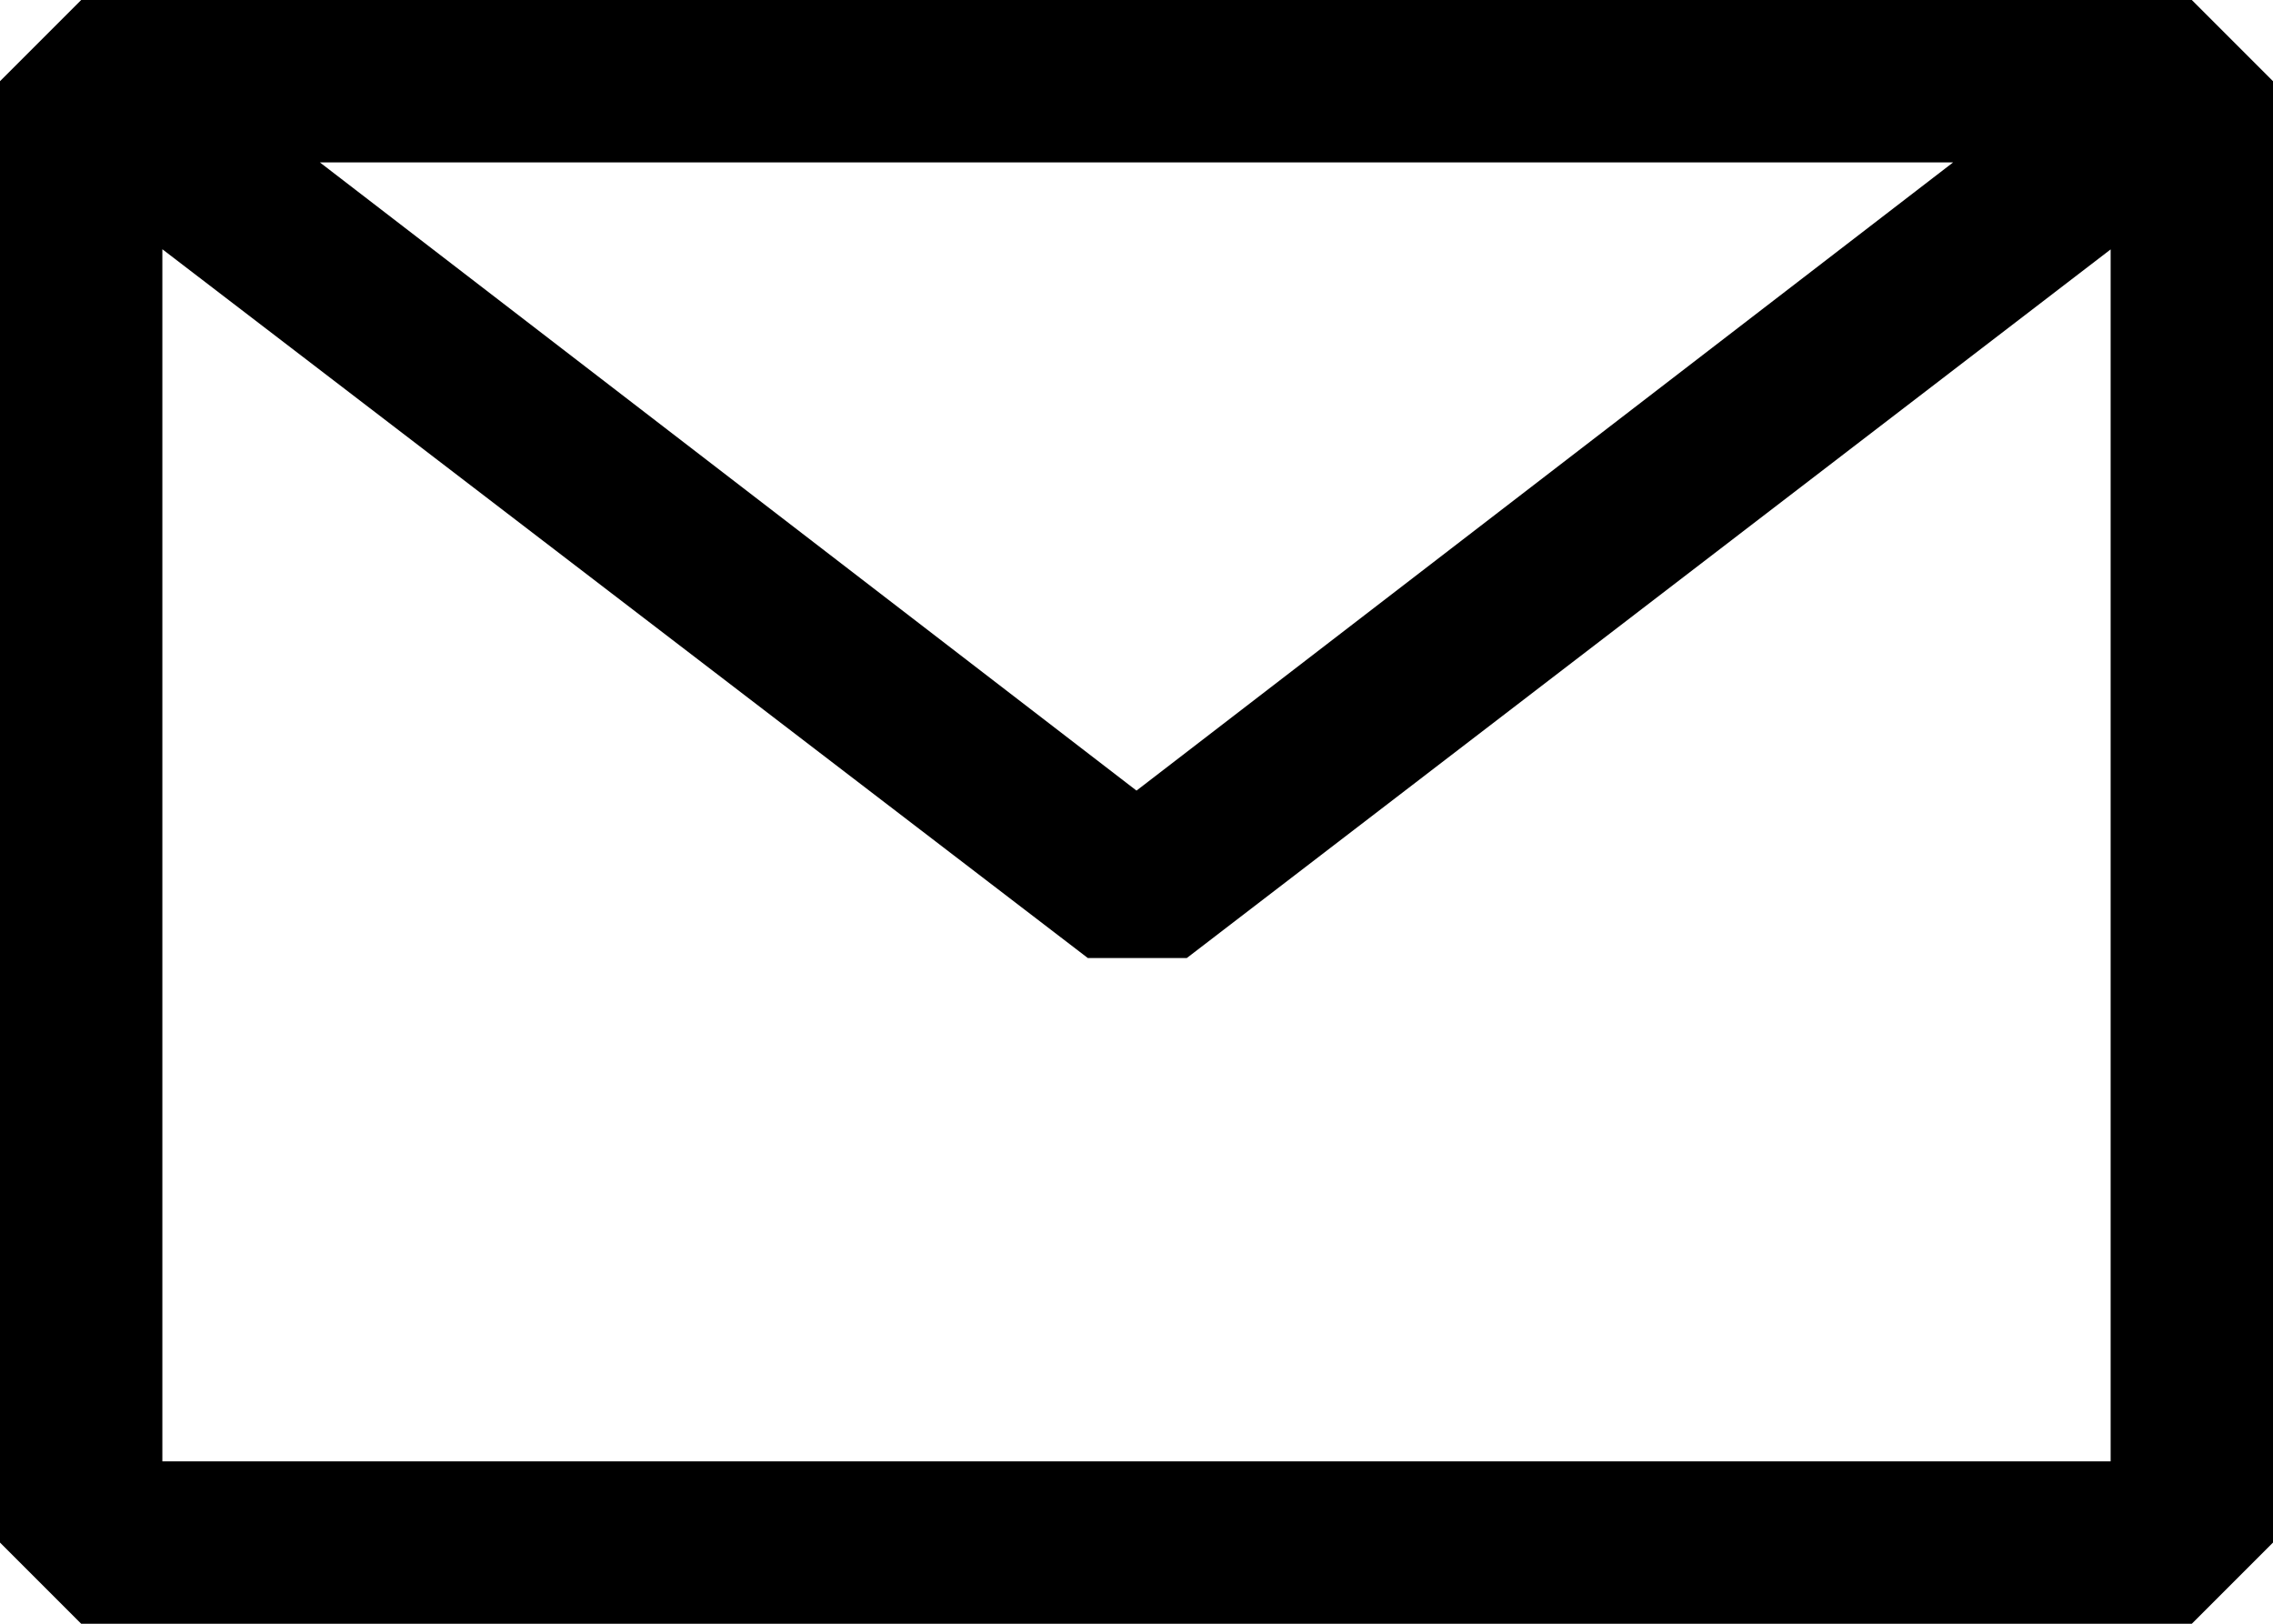
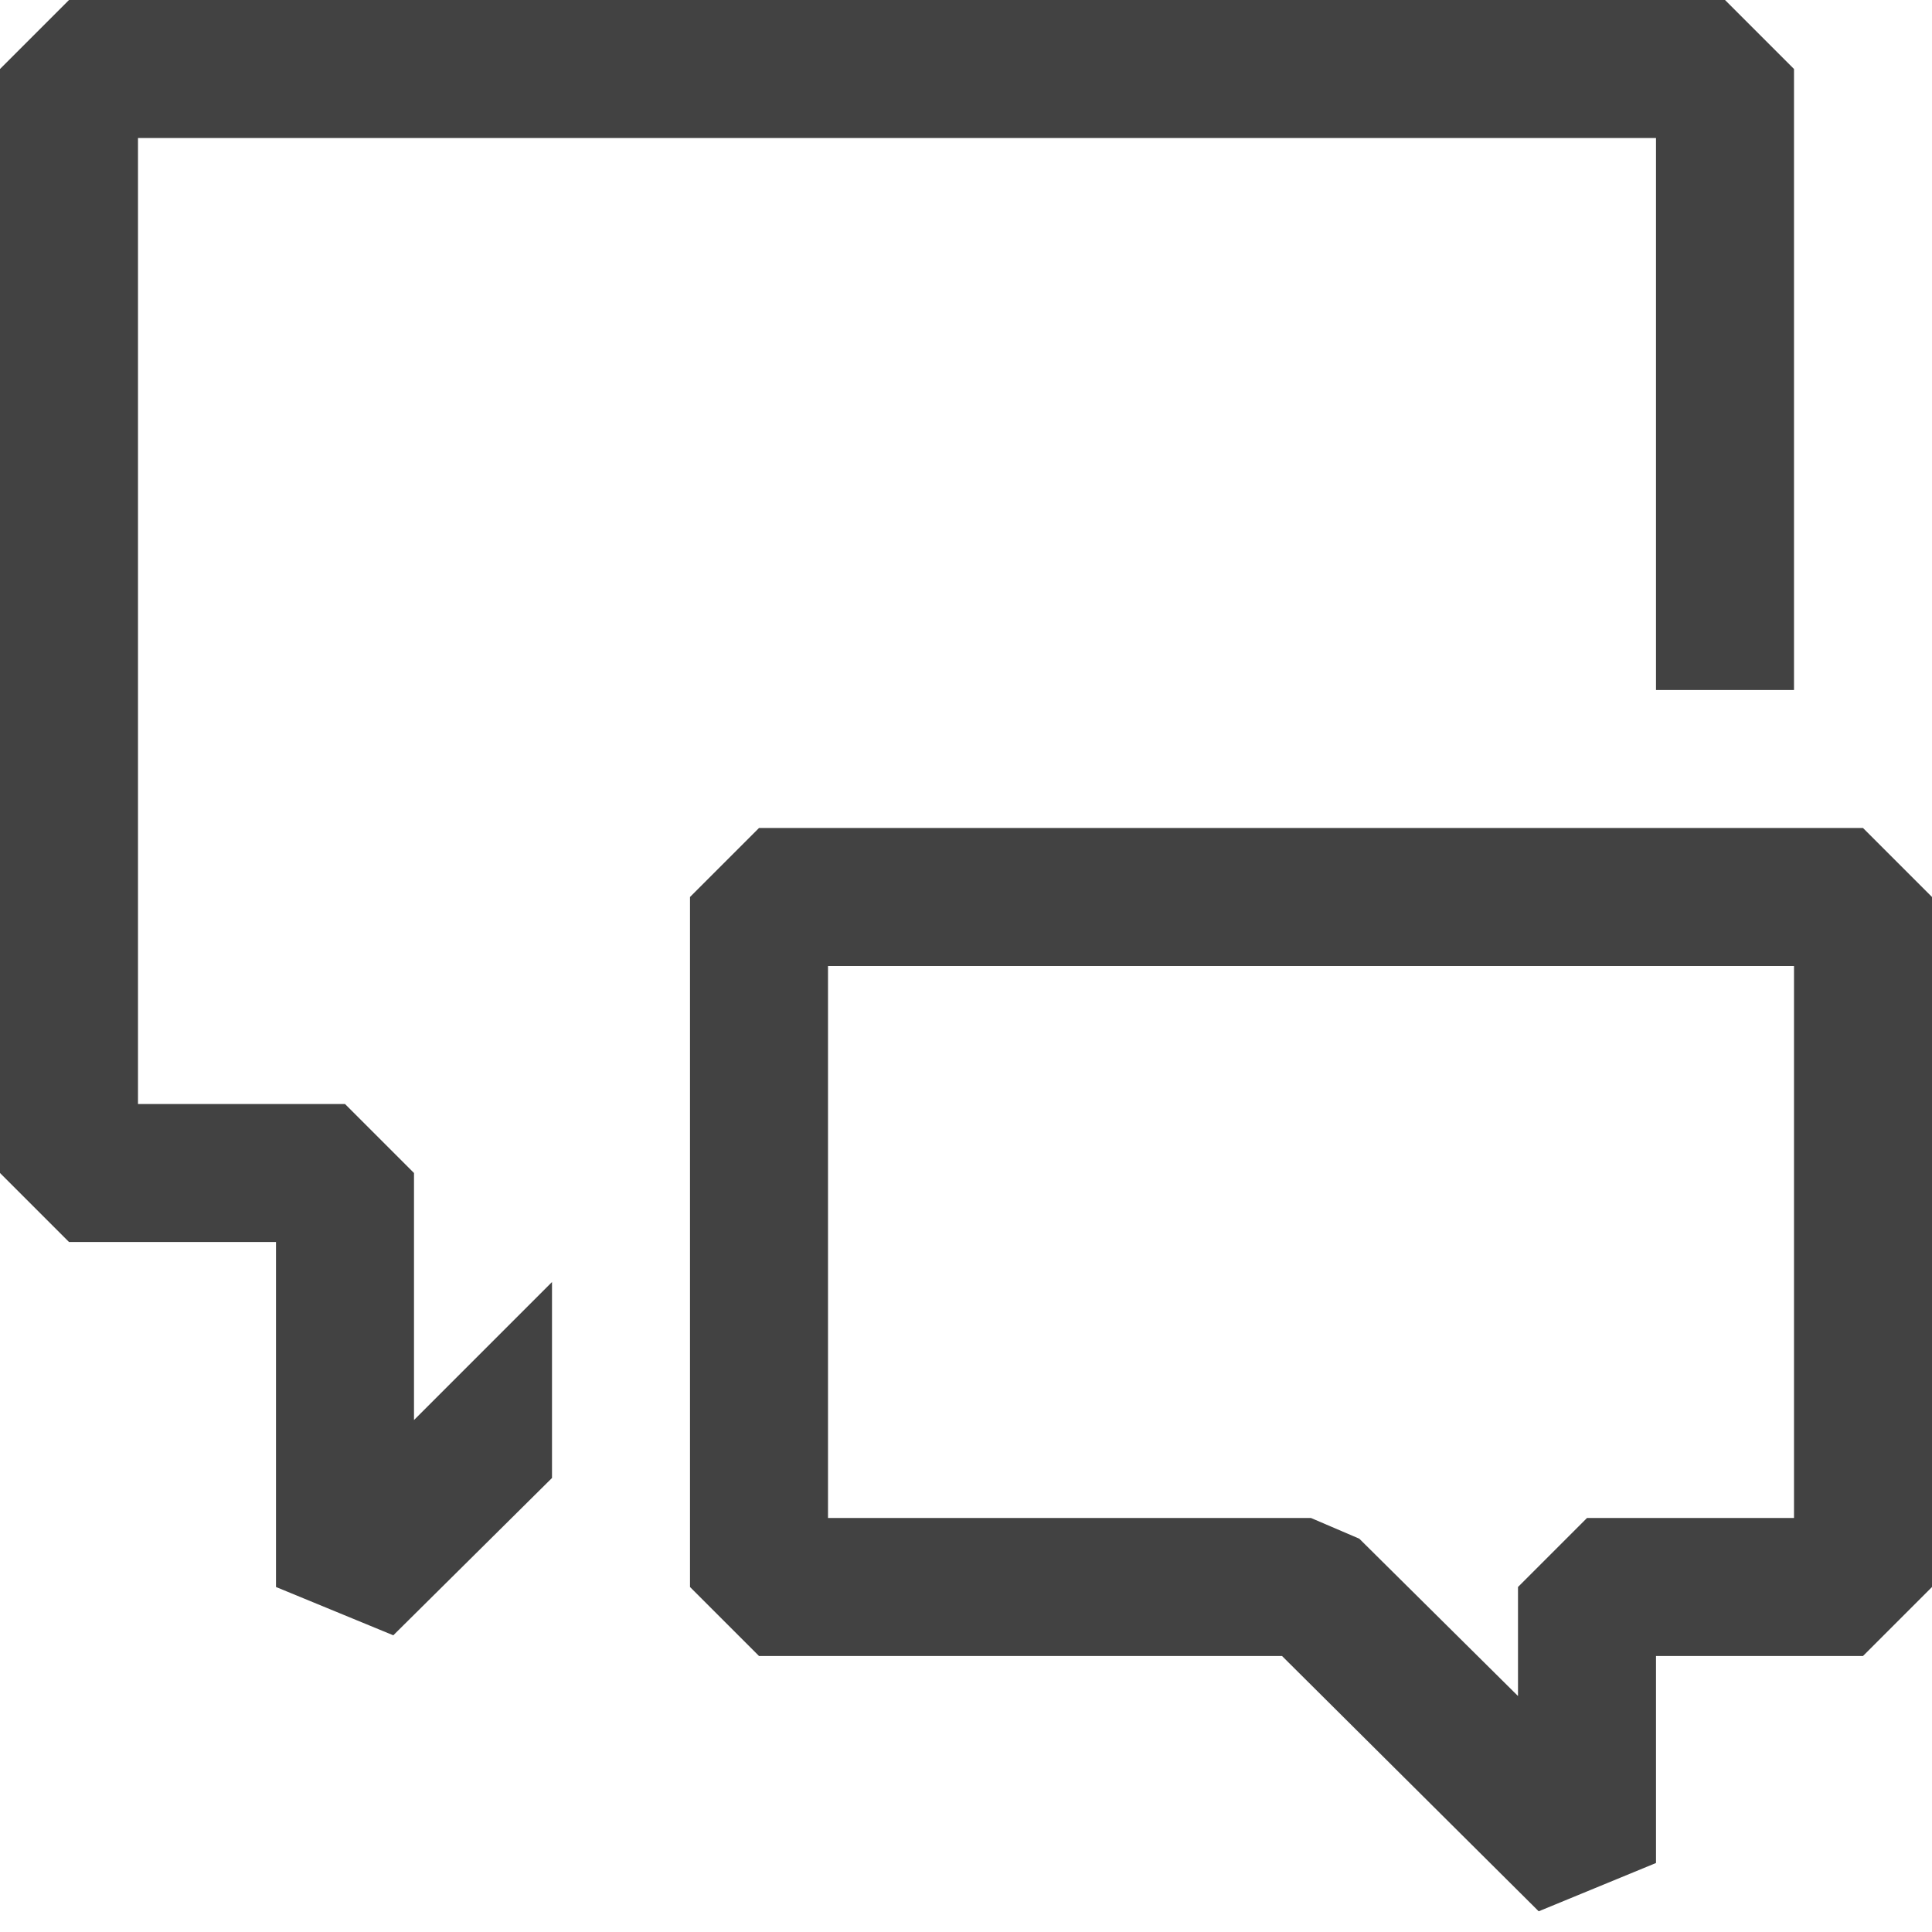
- <svg xmlns="http://www.w3.org/2000/svg" width="14" height="10" viewBox="0 0 14 10" fill="none">
-   <path fill-rule="evenodd" clip-rule="evenodd" d="M-0 0.5L0.5 0H13.5L14 0.5V0.769V9.5L13.5 10H0.5L-0 9.5V0.769V0.5ZM1 1.535V9H13V1.536L7.31 5.9H6.7L1 1.535ZM12.03 1H1.97L7 4.869L12.03 1Z" fill="black" />
+ <svg xmlns="http://www.w3.org/2000/svg" width="14" height="14" viewBox="0 0 14 14" fill="none">
+   <path fill-rule="evenodd" clip-rule="evenodd" d="M3 10.29L4 9.29V10.71L2.85 11.85L2 11.5V9H0.5L0 8.5V0.5L0.5 0H12.5L13 0.5V5H12V1H1V8H2.5L3 8.5V10.29ZM9.29 12L11.15 13.85L12 13.5V12H13.5L14 11.5V6.5L13.5 6H5.5L5 6.5V11.5L5.5 12H9.29ZM9.5 11H6V7H13V11H11.5L11 11.5V12.29L9.85 11.15L9.5 11Z" fill="#424242" />
</svg>
